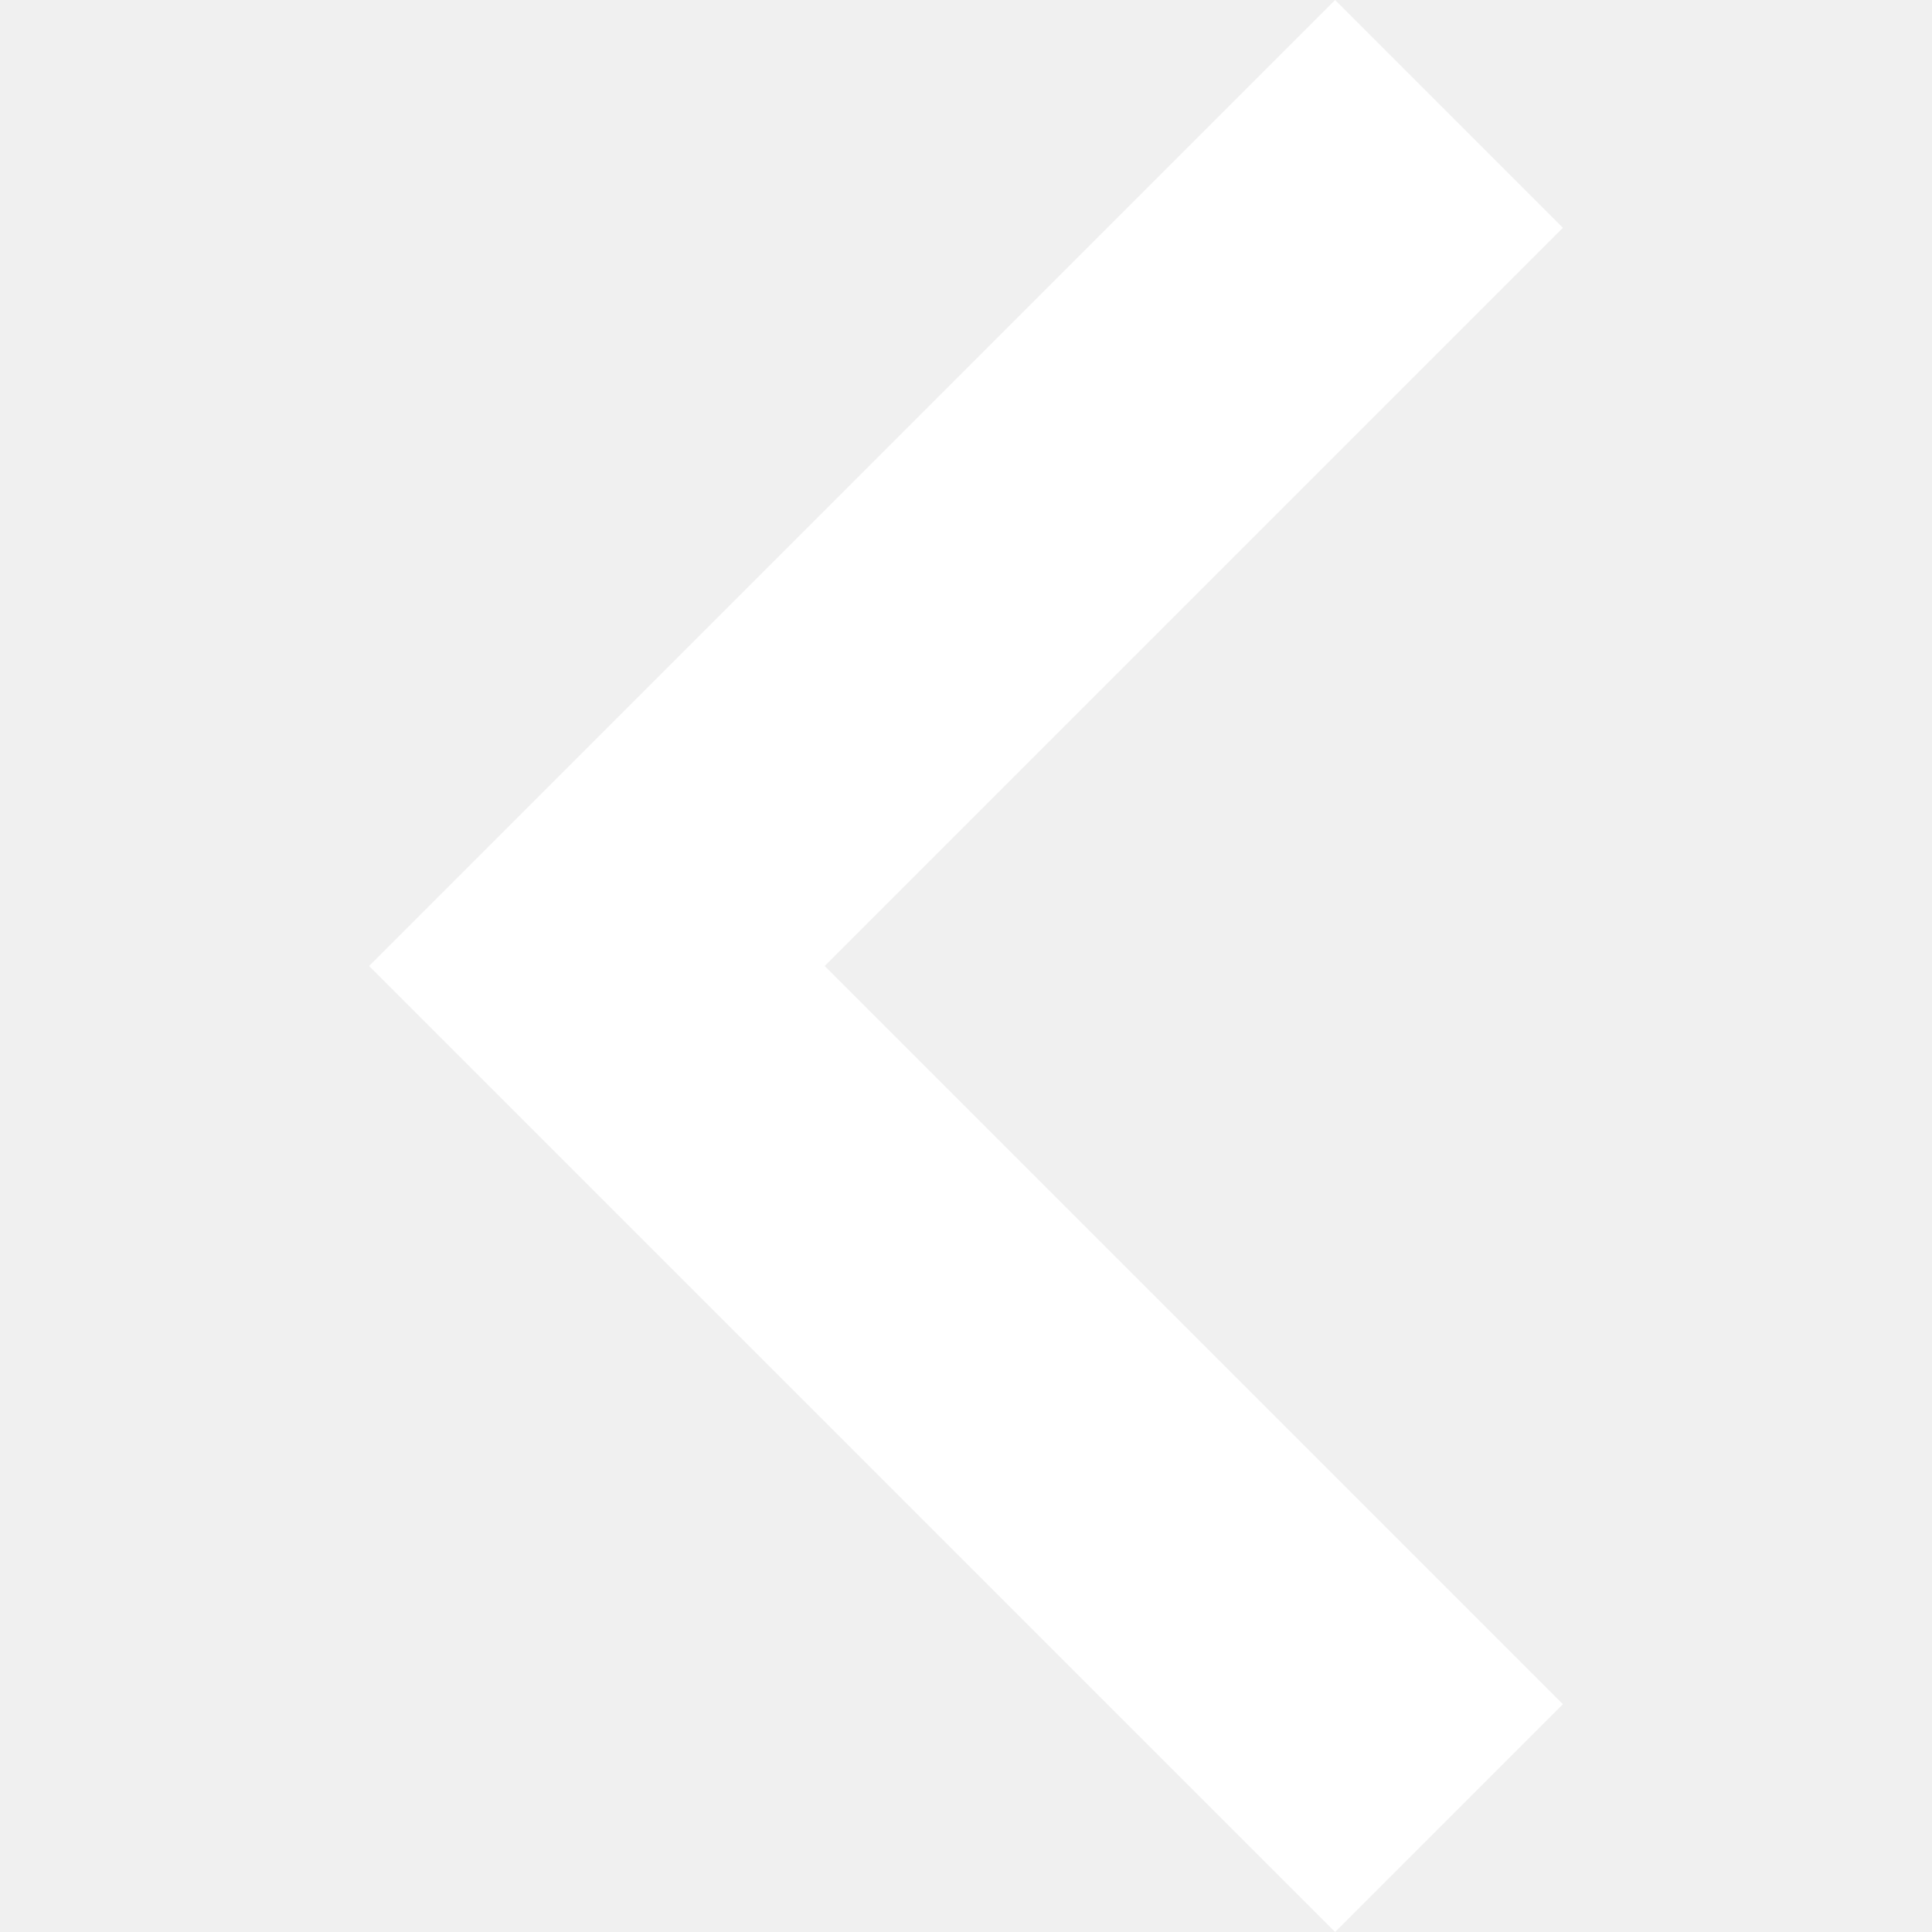
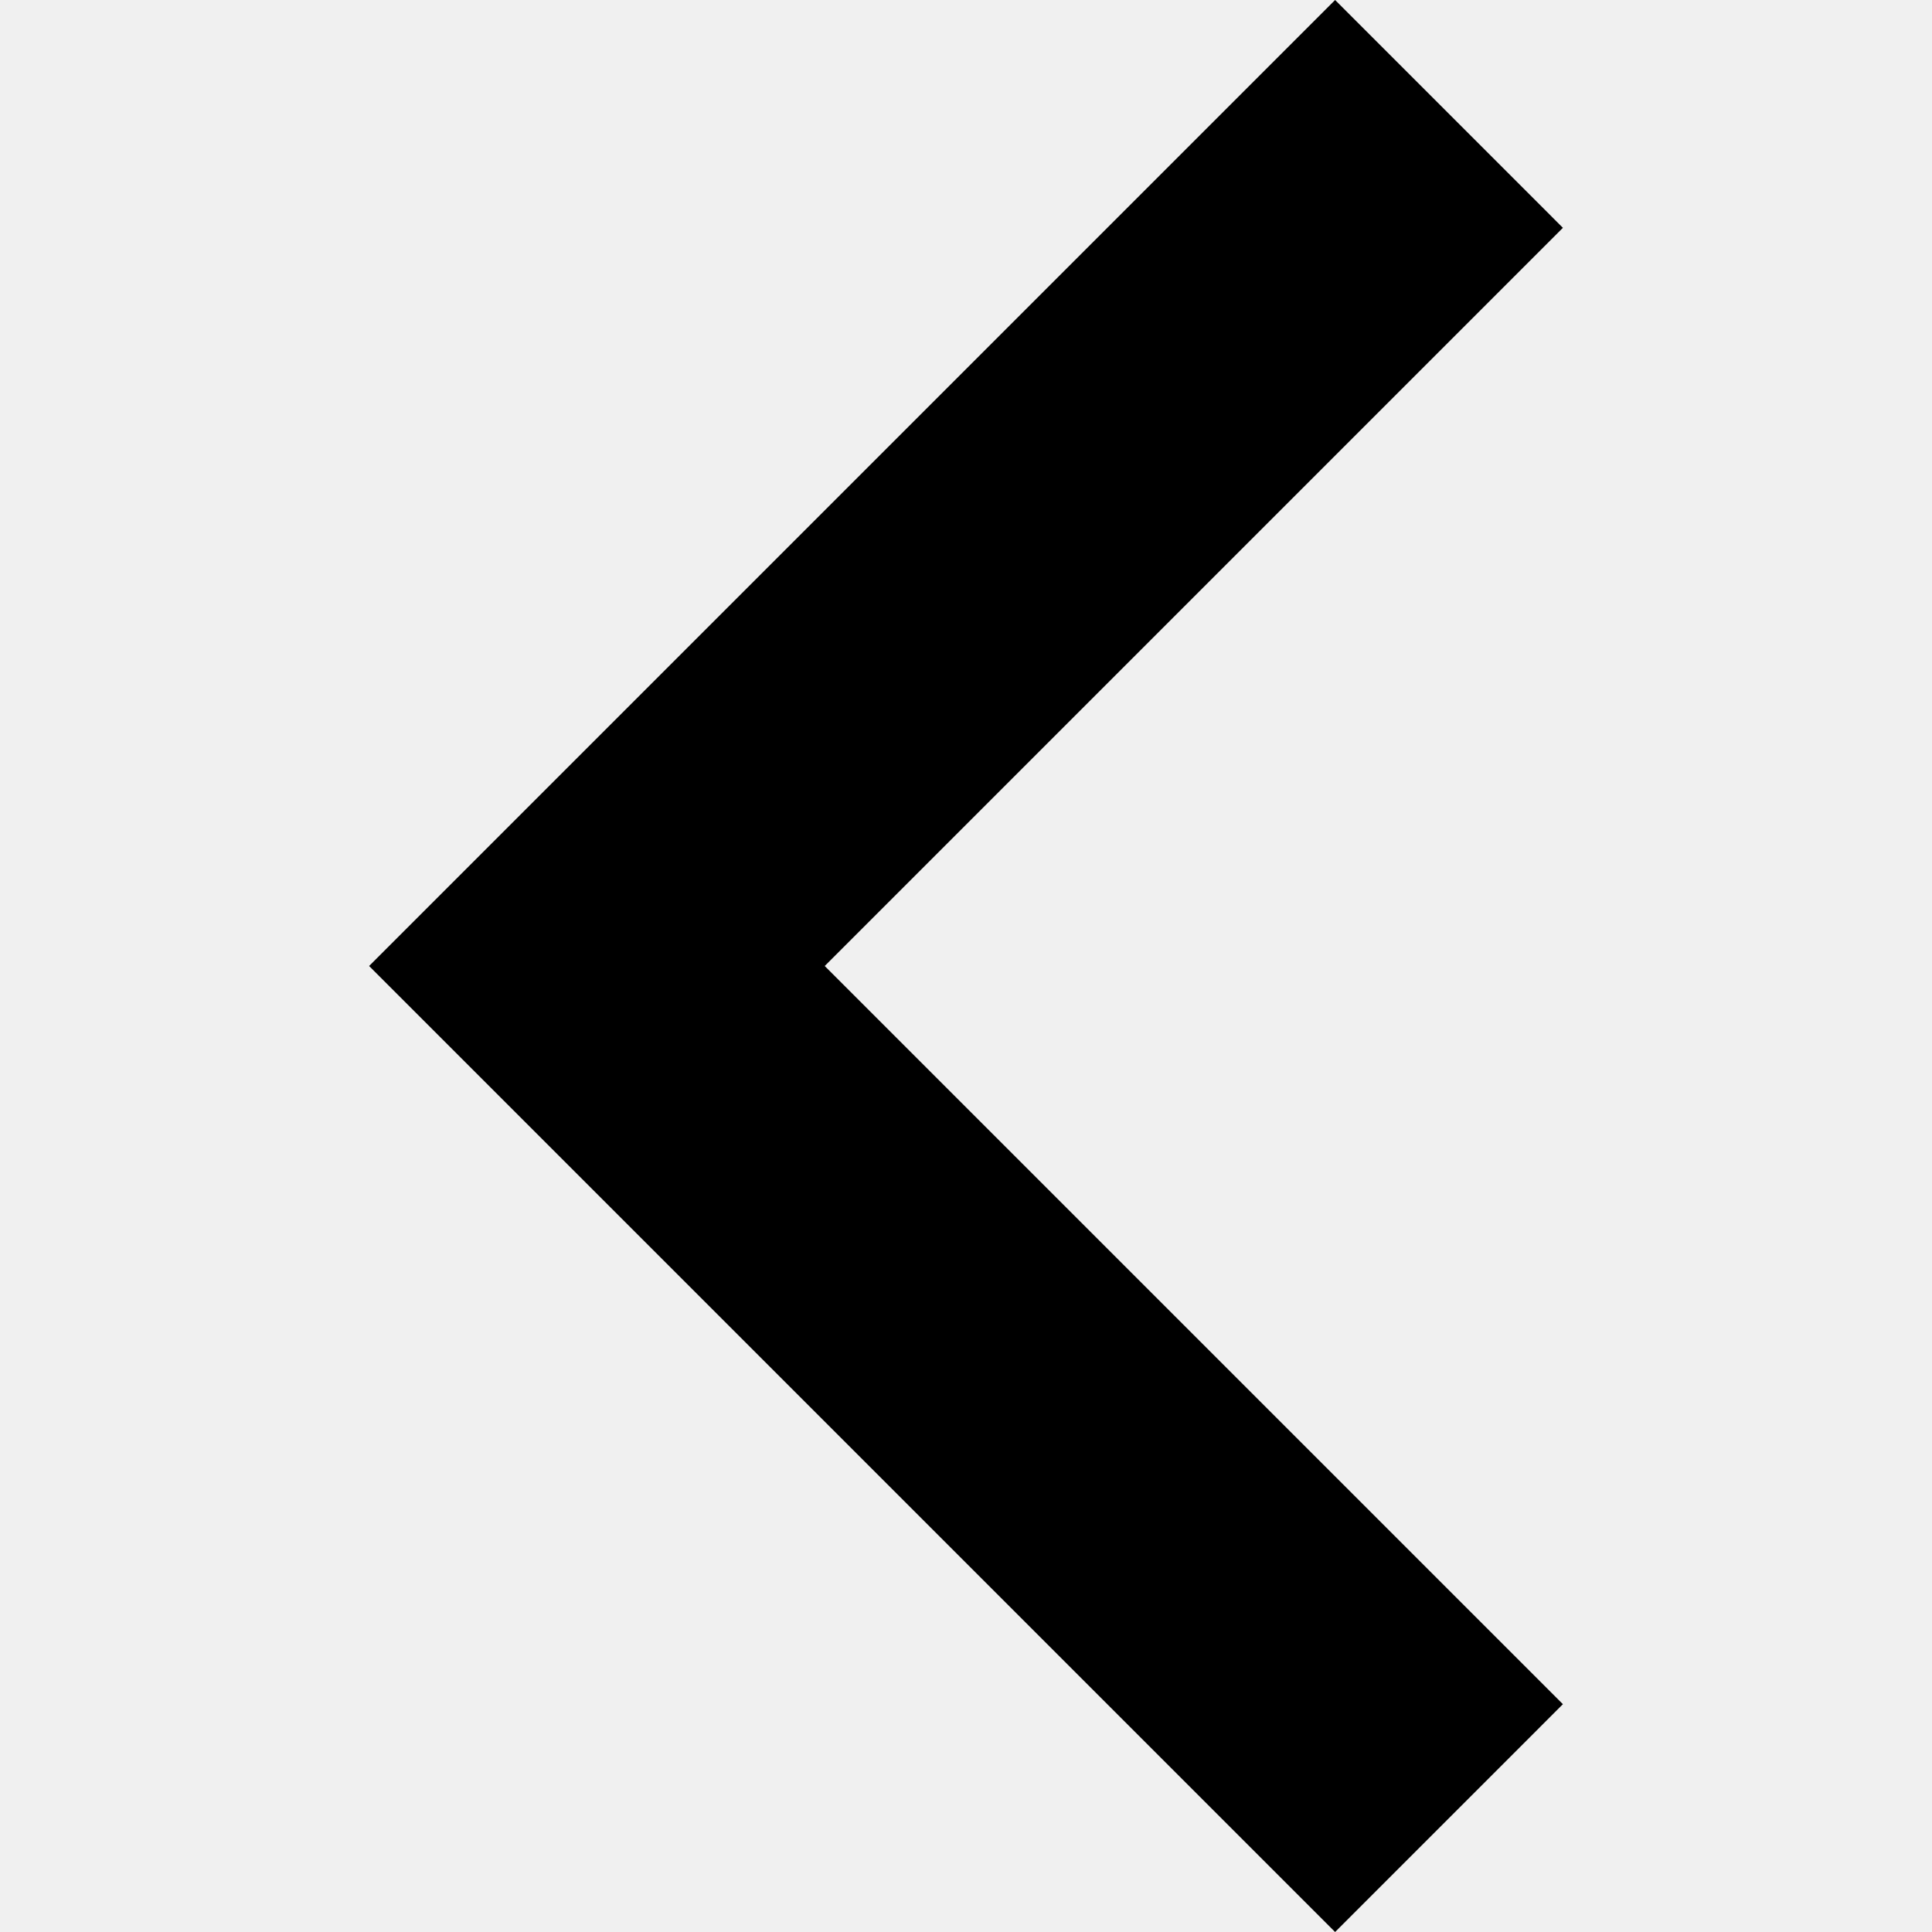
<svg xmlns="http://www.w3.org/2000/svg" version="1.1" id="Capa_1" x="0px" y="0px" viewBox="0 0 256 256" style="enable-background:new 0 0 256 256;" xml:space="preserve" width="512px" height="512px">
  <g>
    <g>
-       <polygon points="207.093,30.187 176.907,0 48.907,128 176.907,256 207.093,225.813 109.28,128" fill="#FFFFFF" />
+       <polygon points="207.093,30.187 176.907,0 48.907,128 176.907,256 207.093,225.813 109.28,128" fill="" />
    </g>
  </g>
</svg>
